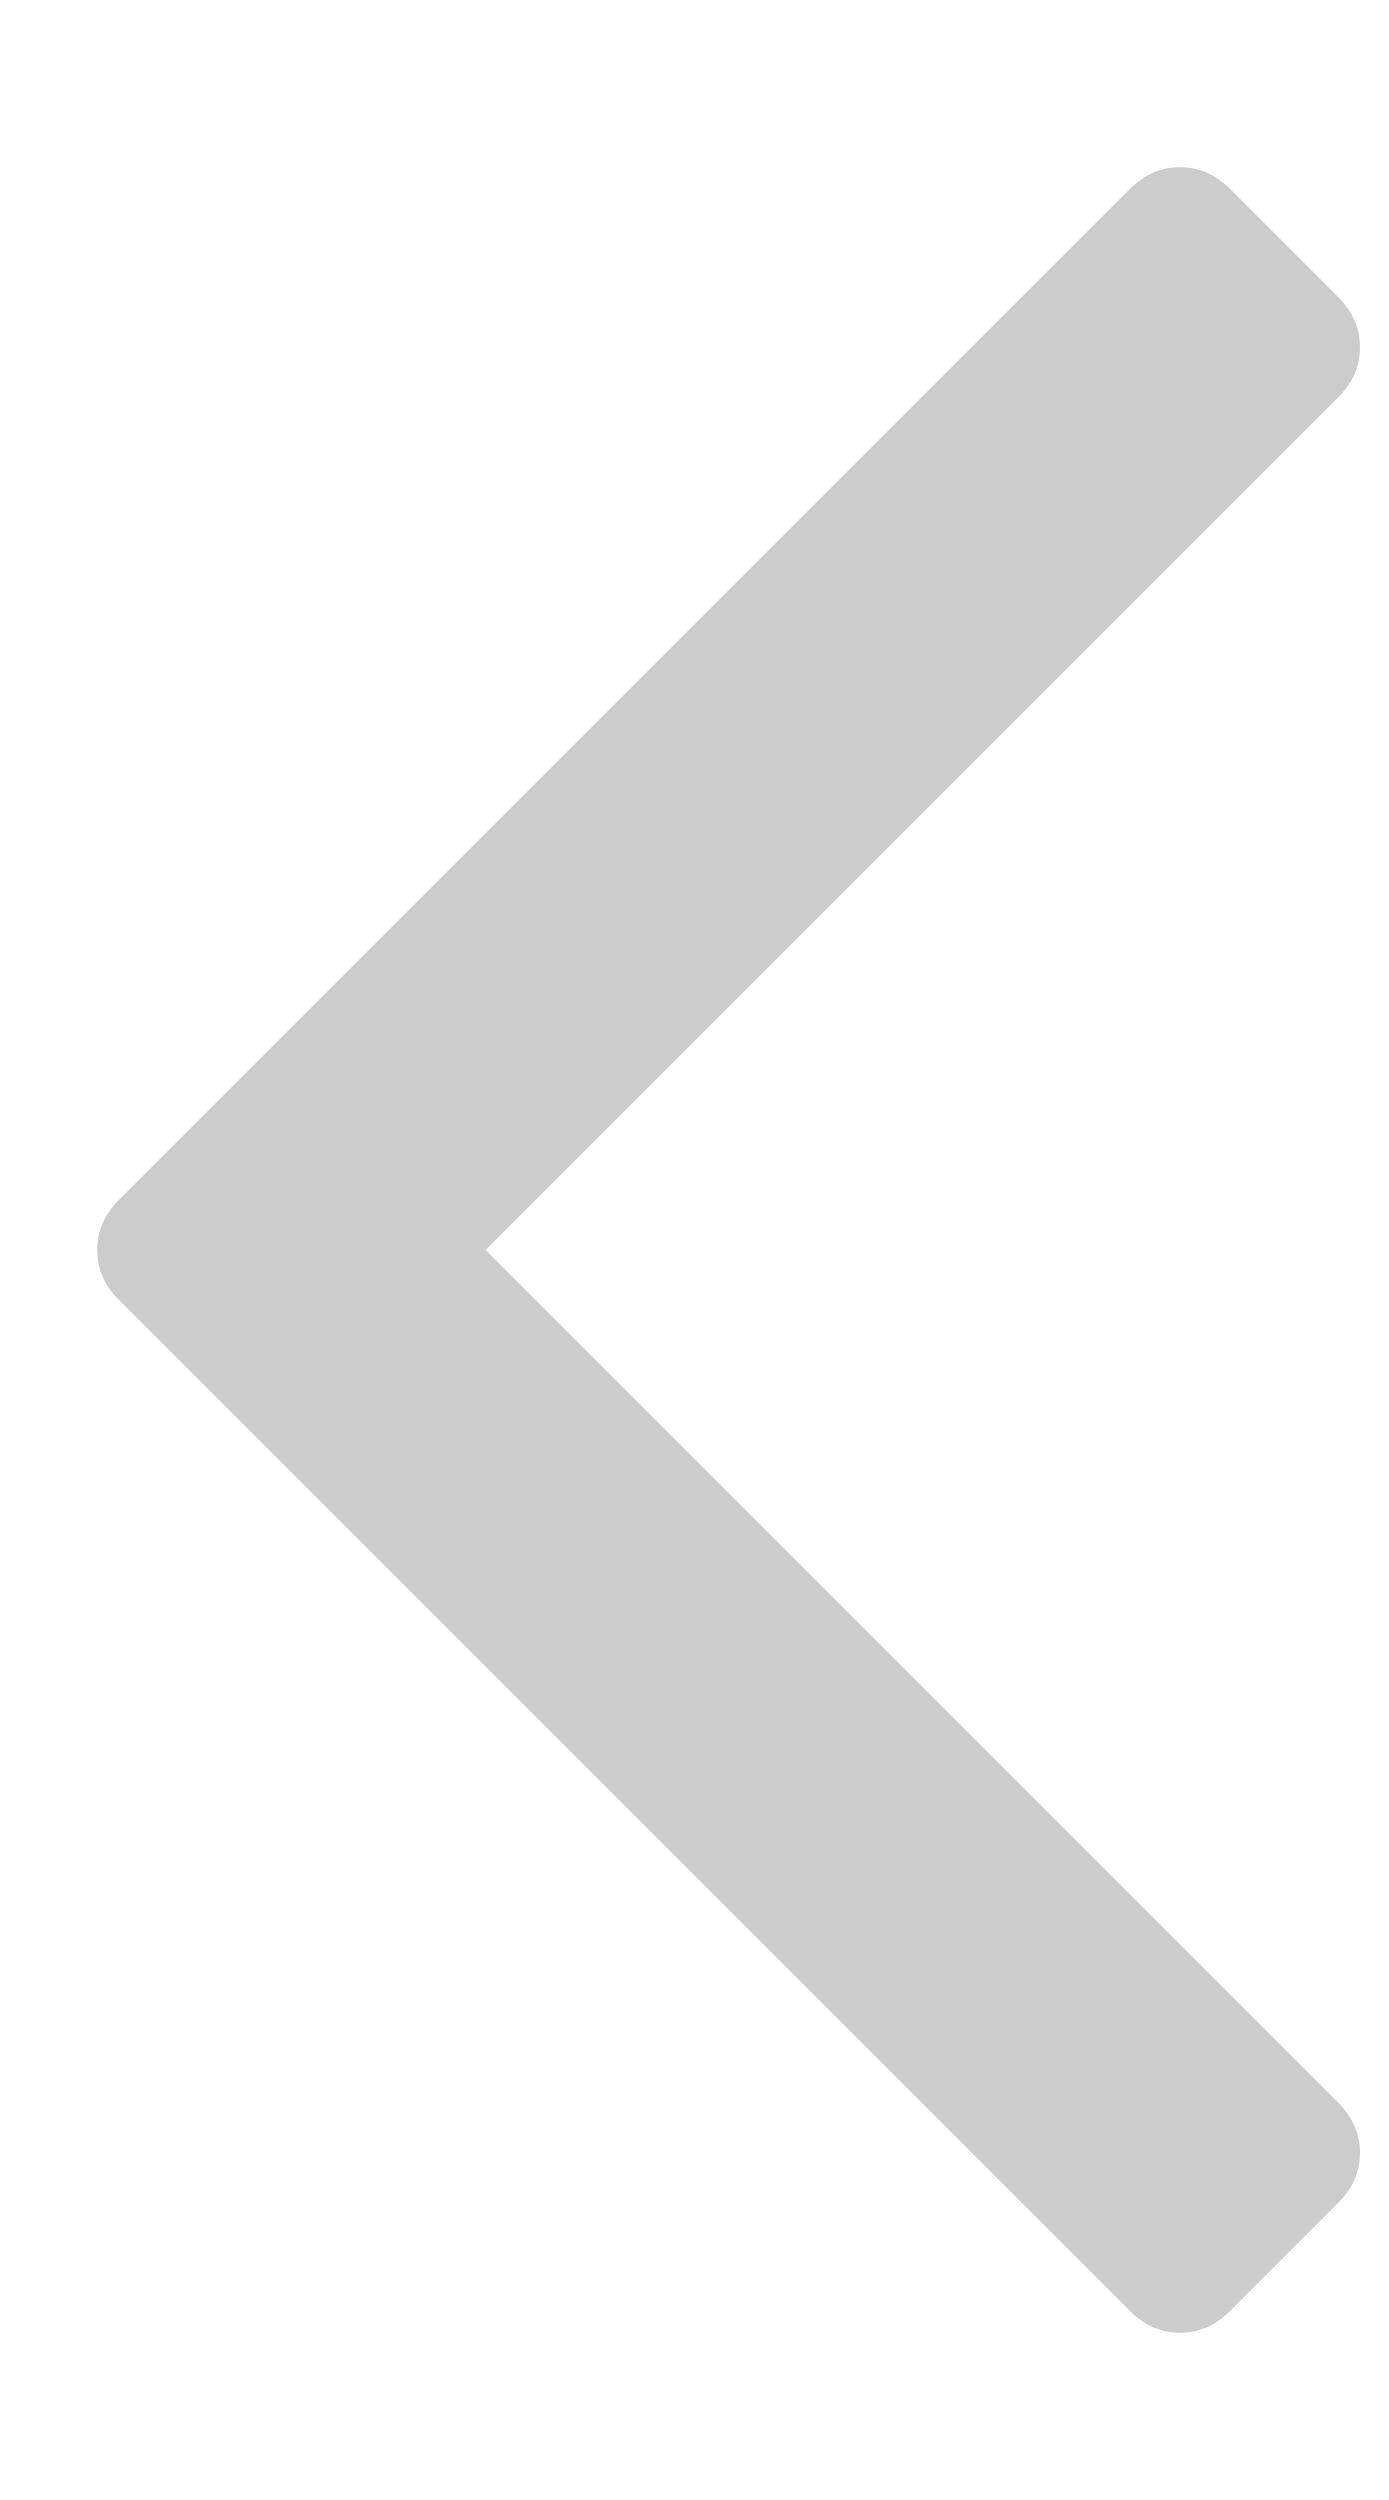
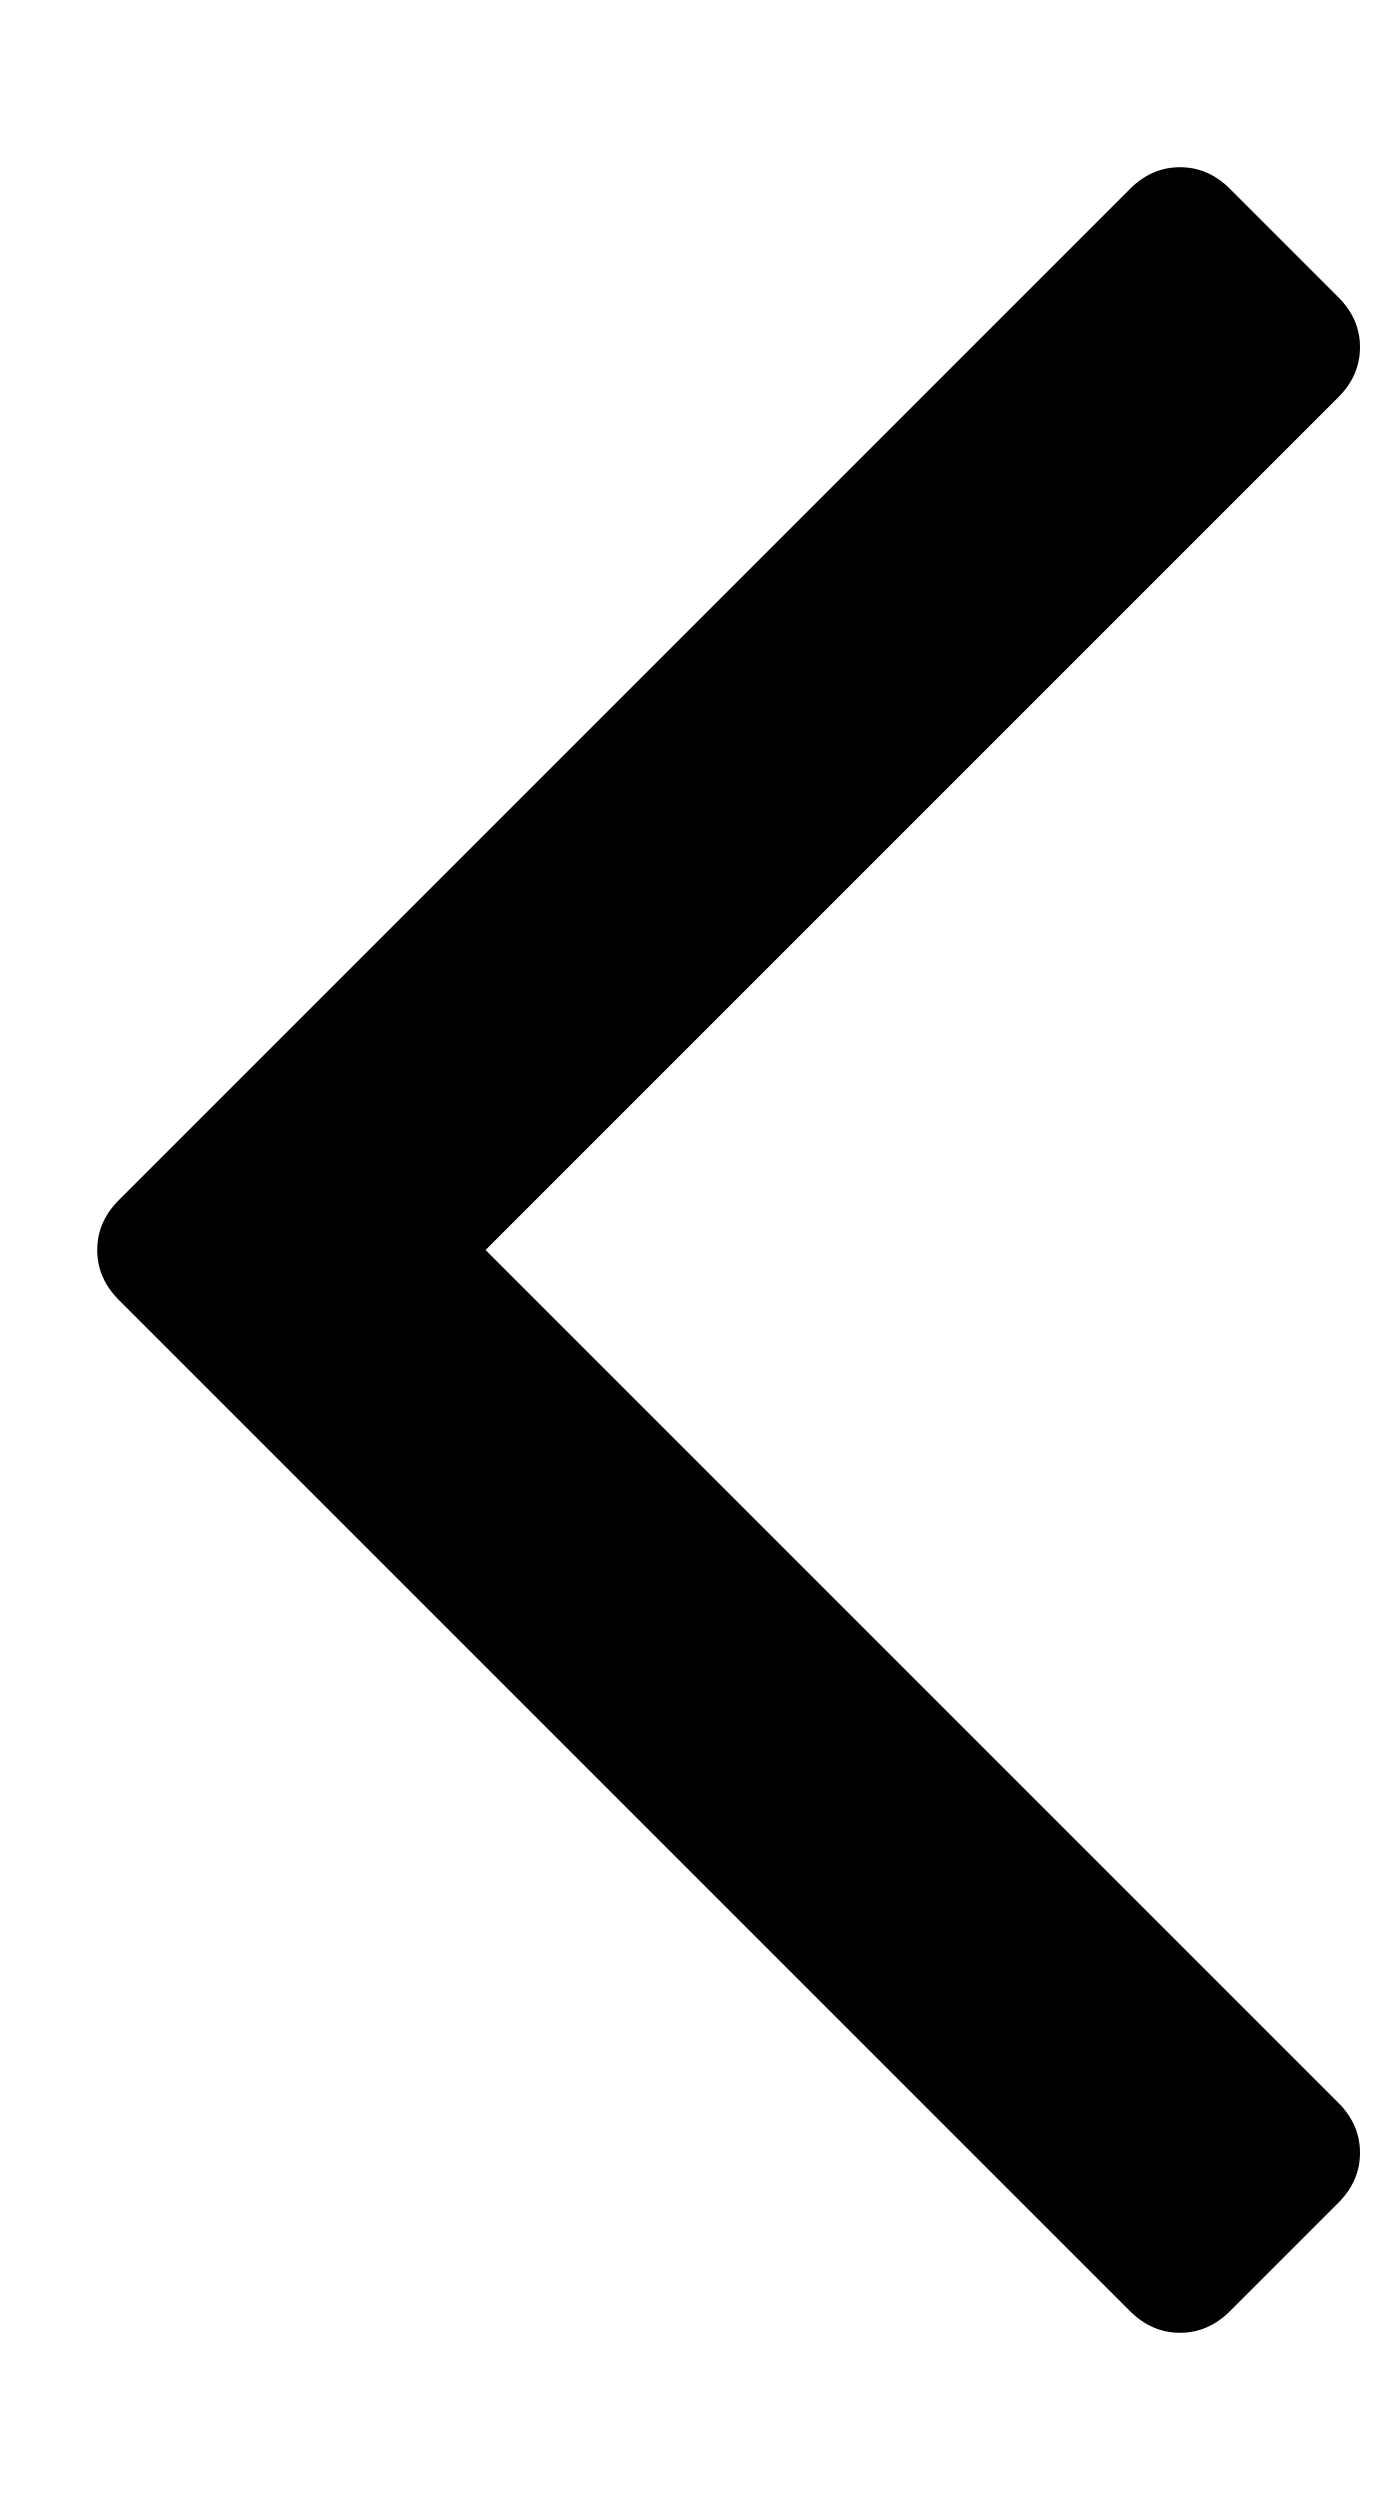
<svg xmlns="http://www.w3.org/2000/svg" width="5" height="9" viewBox="0 0 5 9">
-   <path d="M4.818 1.07C4.87 1.122 4.896 1.182 4.896 1.25C4.896 1.318 4.87 1.378 4.818 1.43L1.748 4.5L4.818 7.57C4.87 7.622 4.896 7.682 4.896 7.75C4.896 7.818 4.87 7.878 4.818 7.93L4.428 8.32C4.376 8.372 4.316 8.398 4.248 8.398C4.18 8.398 4.12 8.372 4.068 8.32L0.428 4.68C0.376 4.628 0.35 4.568 0.35 4.5C0.35 4.432 0.376 4.372 0.428 4.32L4.068 0.68C4.12 0.628 4.18 0.602 4.248 0.602C4.316 0.602 4.376 0.628 4.428 0.68L4.818 1.07Z" fill-opacity="0.2" />
+   <path d="M4.818 1.07C4.87 1.122 4.896 1.182 4.896 1.25C4.896 1.318 4.87 1.378 4.818 1.43L1.748 4.5L4.818 7.57C4.87 7.622 4.896 7.682 4.896 7.75C4.896 7.818 4.87 7.878 4.818 7.93L4.428 8.32C4.376 8.372 4.316 8.398 4.248 8.398C4.18 8.398 4.12 8.372 4.068 8.32L0.428 4.68C0.376 4.628 0.35 4.568 0.35 4.5C0.35 4.432 0.376 4.372 0.428 4.32L4.068 0.68C4.12 0.628 4.18 0.602 4.248 0.602C4.316 0.602 4.376 0.628 4.428 0.68L4.818 1.07Z" />
</svg>
